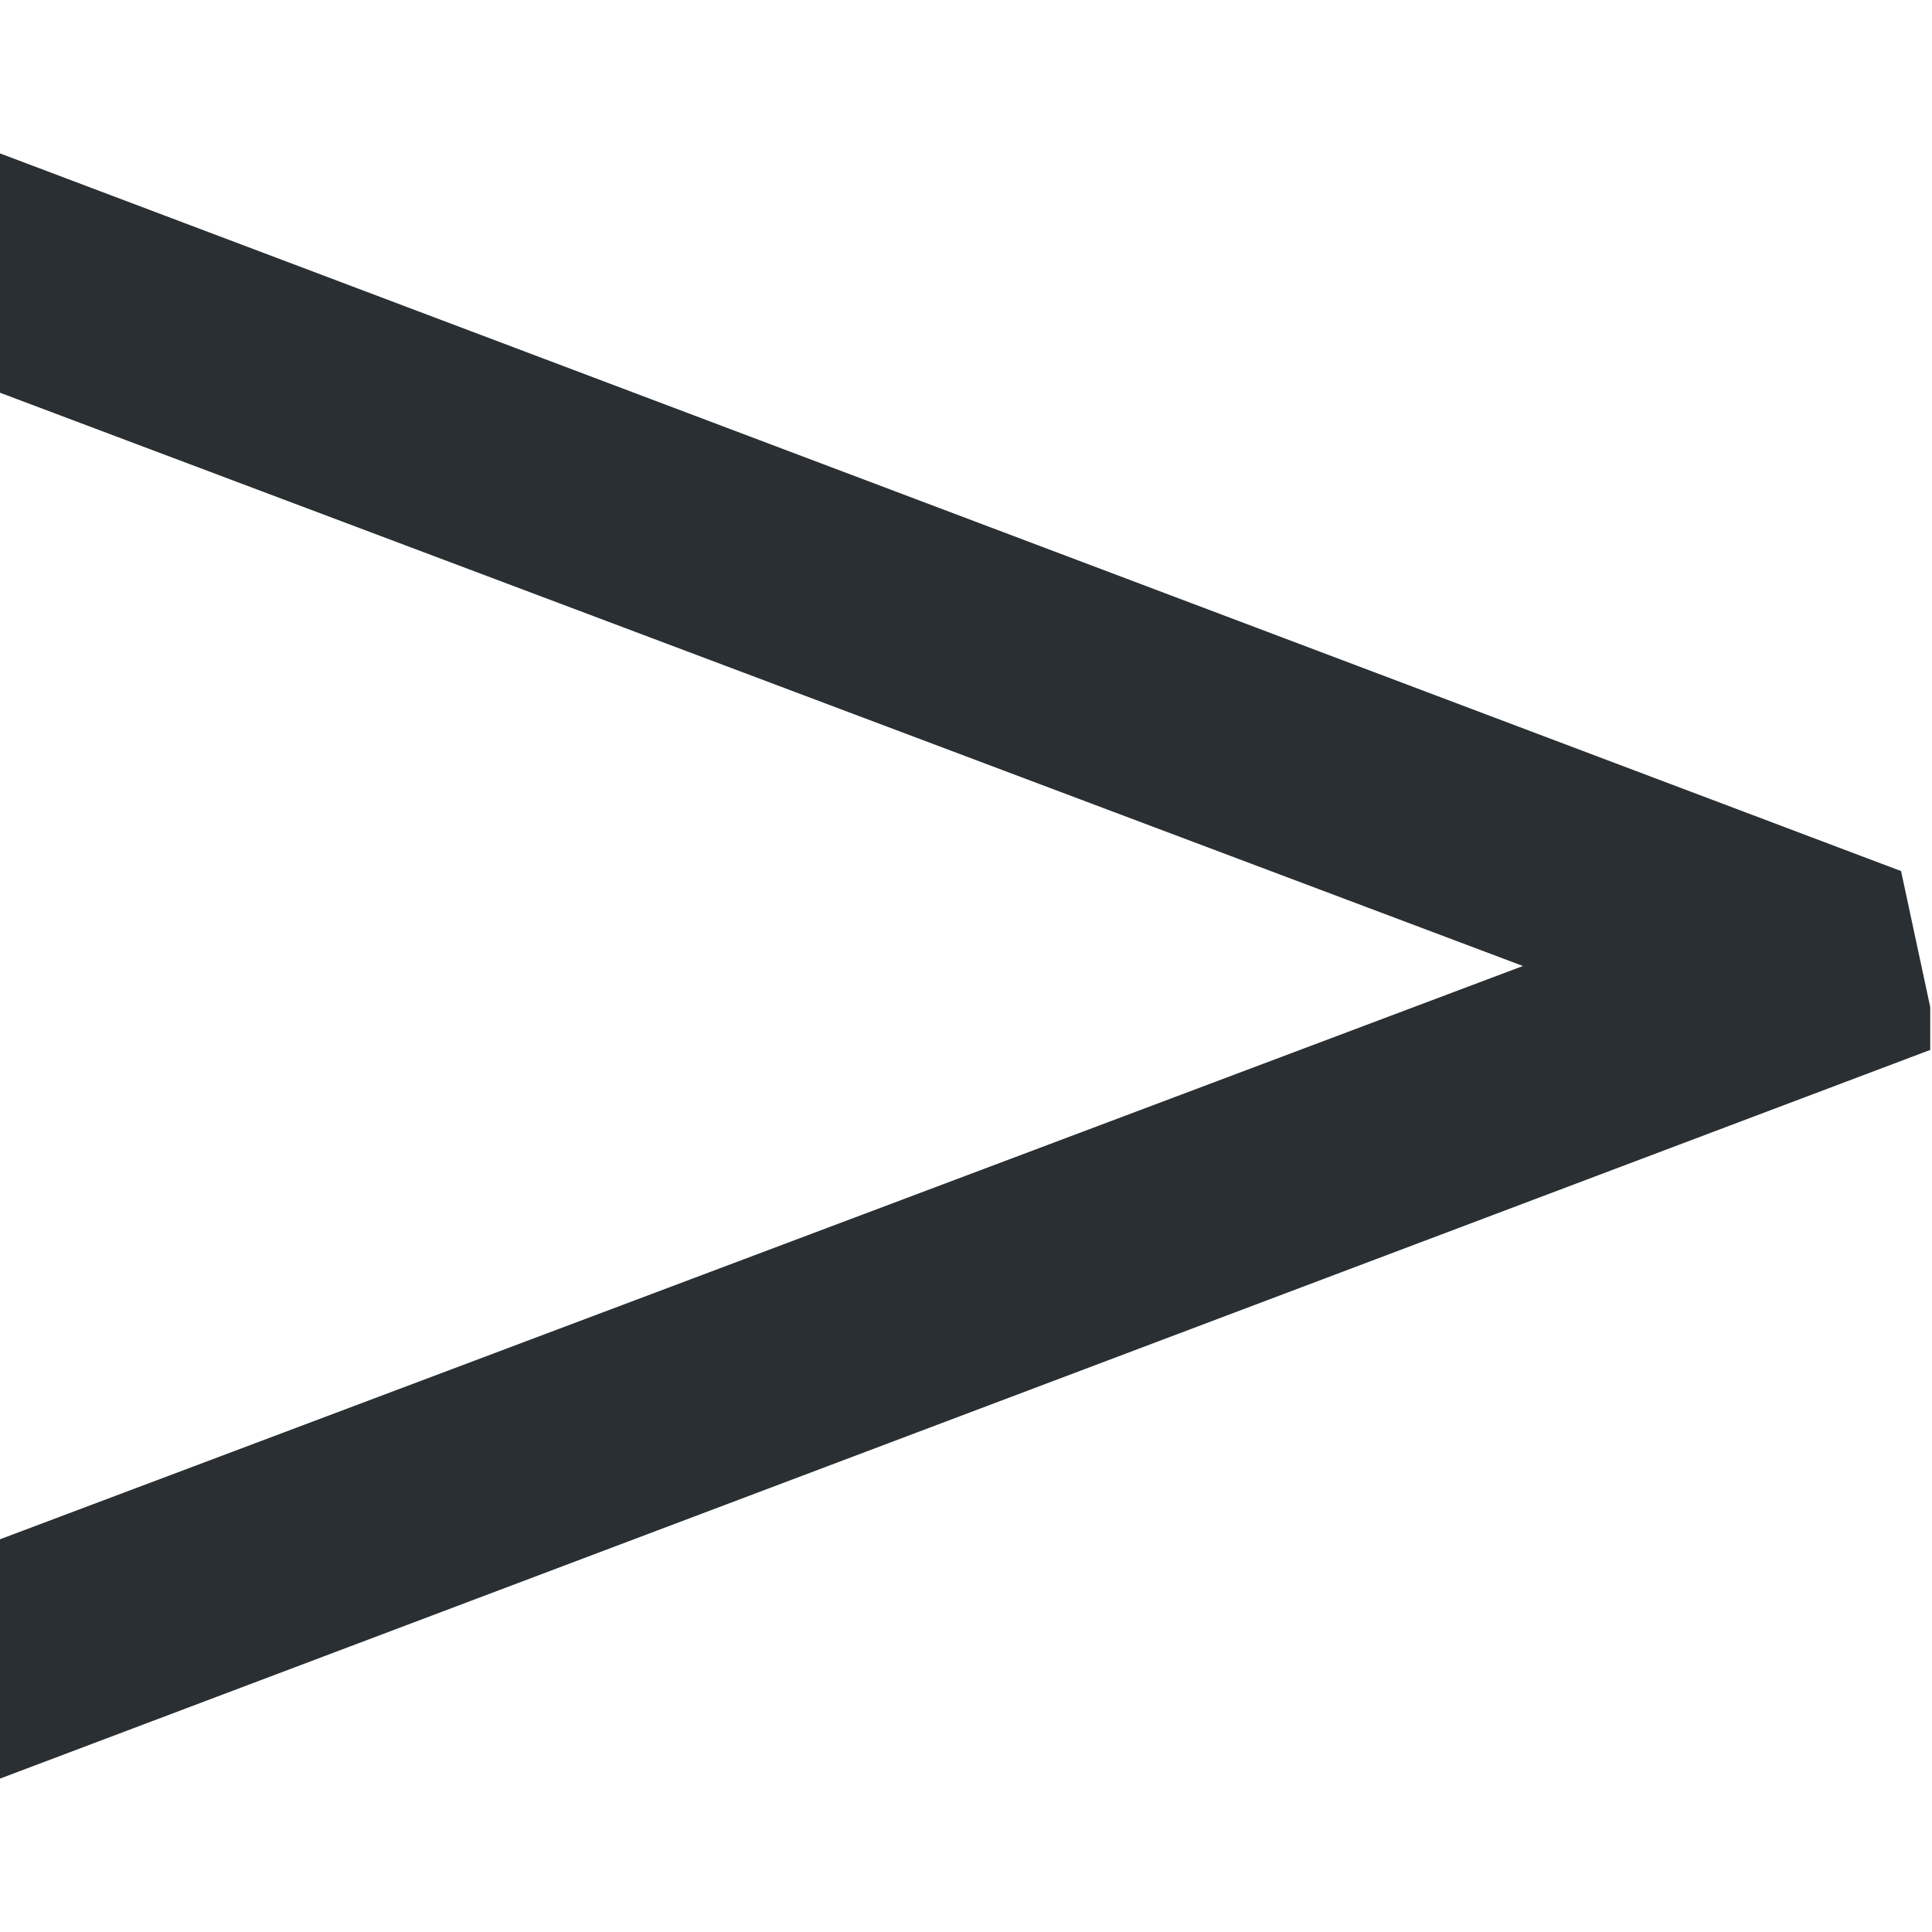
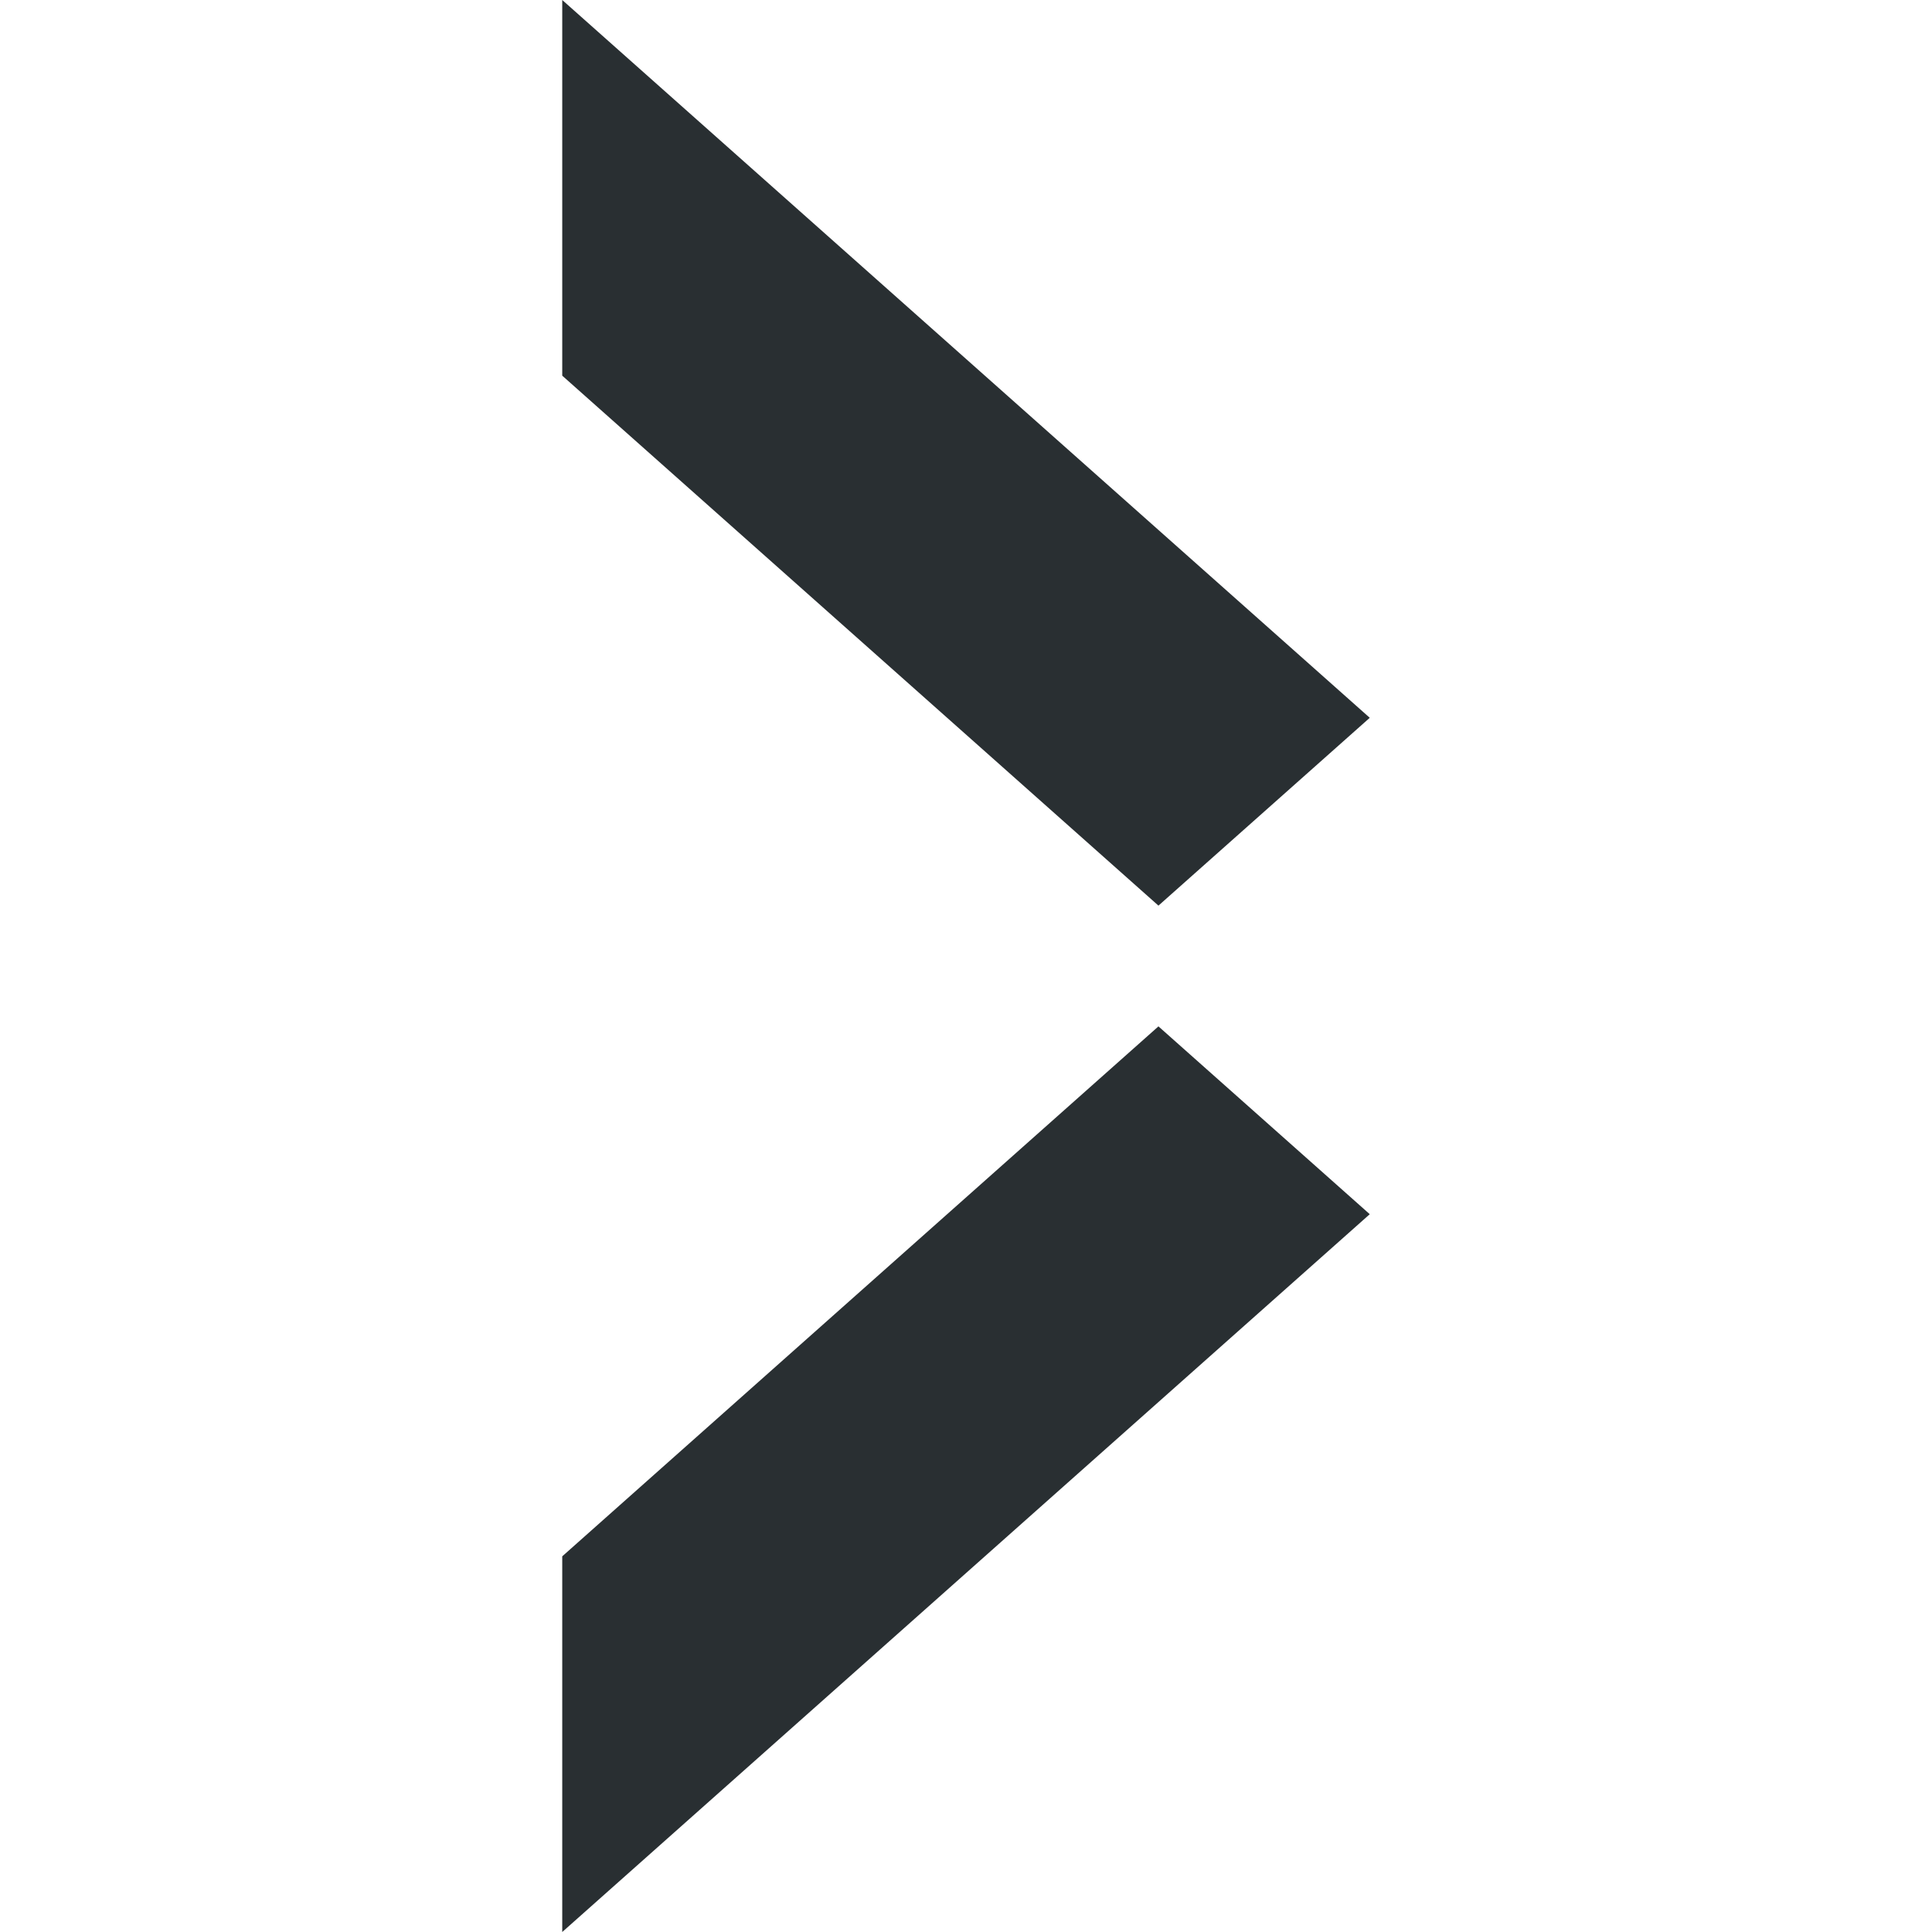
- <svg xmlns="http://www.w3.org/2000/svg" width="16px" height="16px" viewBox="0 0 128 128" version="1.1" class="arrow--right">
-   <path d="M69.442,8.27116153e-15 L117.763,128 L101.907,128 L63.881,26.983 L25.856,128 L10,128 L57.592,1.931 L66.596,4.02455846e-15 L69.442,3.55271368e-15 Z" transform="translate(63.88141, 64) rotate(90) translate(-63.88141, -64)" fill="#292F32" fill-rule="evenodd" />
+ <svg xmlns="http://www.w3.org/2000/svg" width="16px" height="16px" viewBox="0 0 128 128" version="1.1" class="arrow arrow--right">
+   <path d="M80.444,37.25 L128,90.75 L103.111,90.75 L68,51.25 L80.444,37.25 Z M47.556,37.25 L-7.10542736e-15,90.75 L24.889,90.75 L60,51.25 L47.556,37.25 Z" transform="translate(64, 64) rotate(90) translate(-64, -64) " fill="#292F32" />
</svg>
